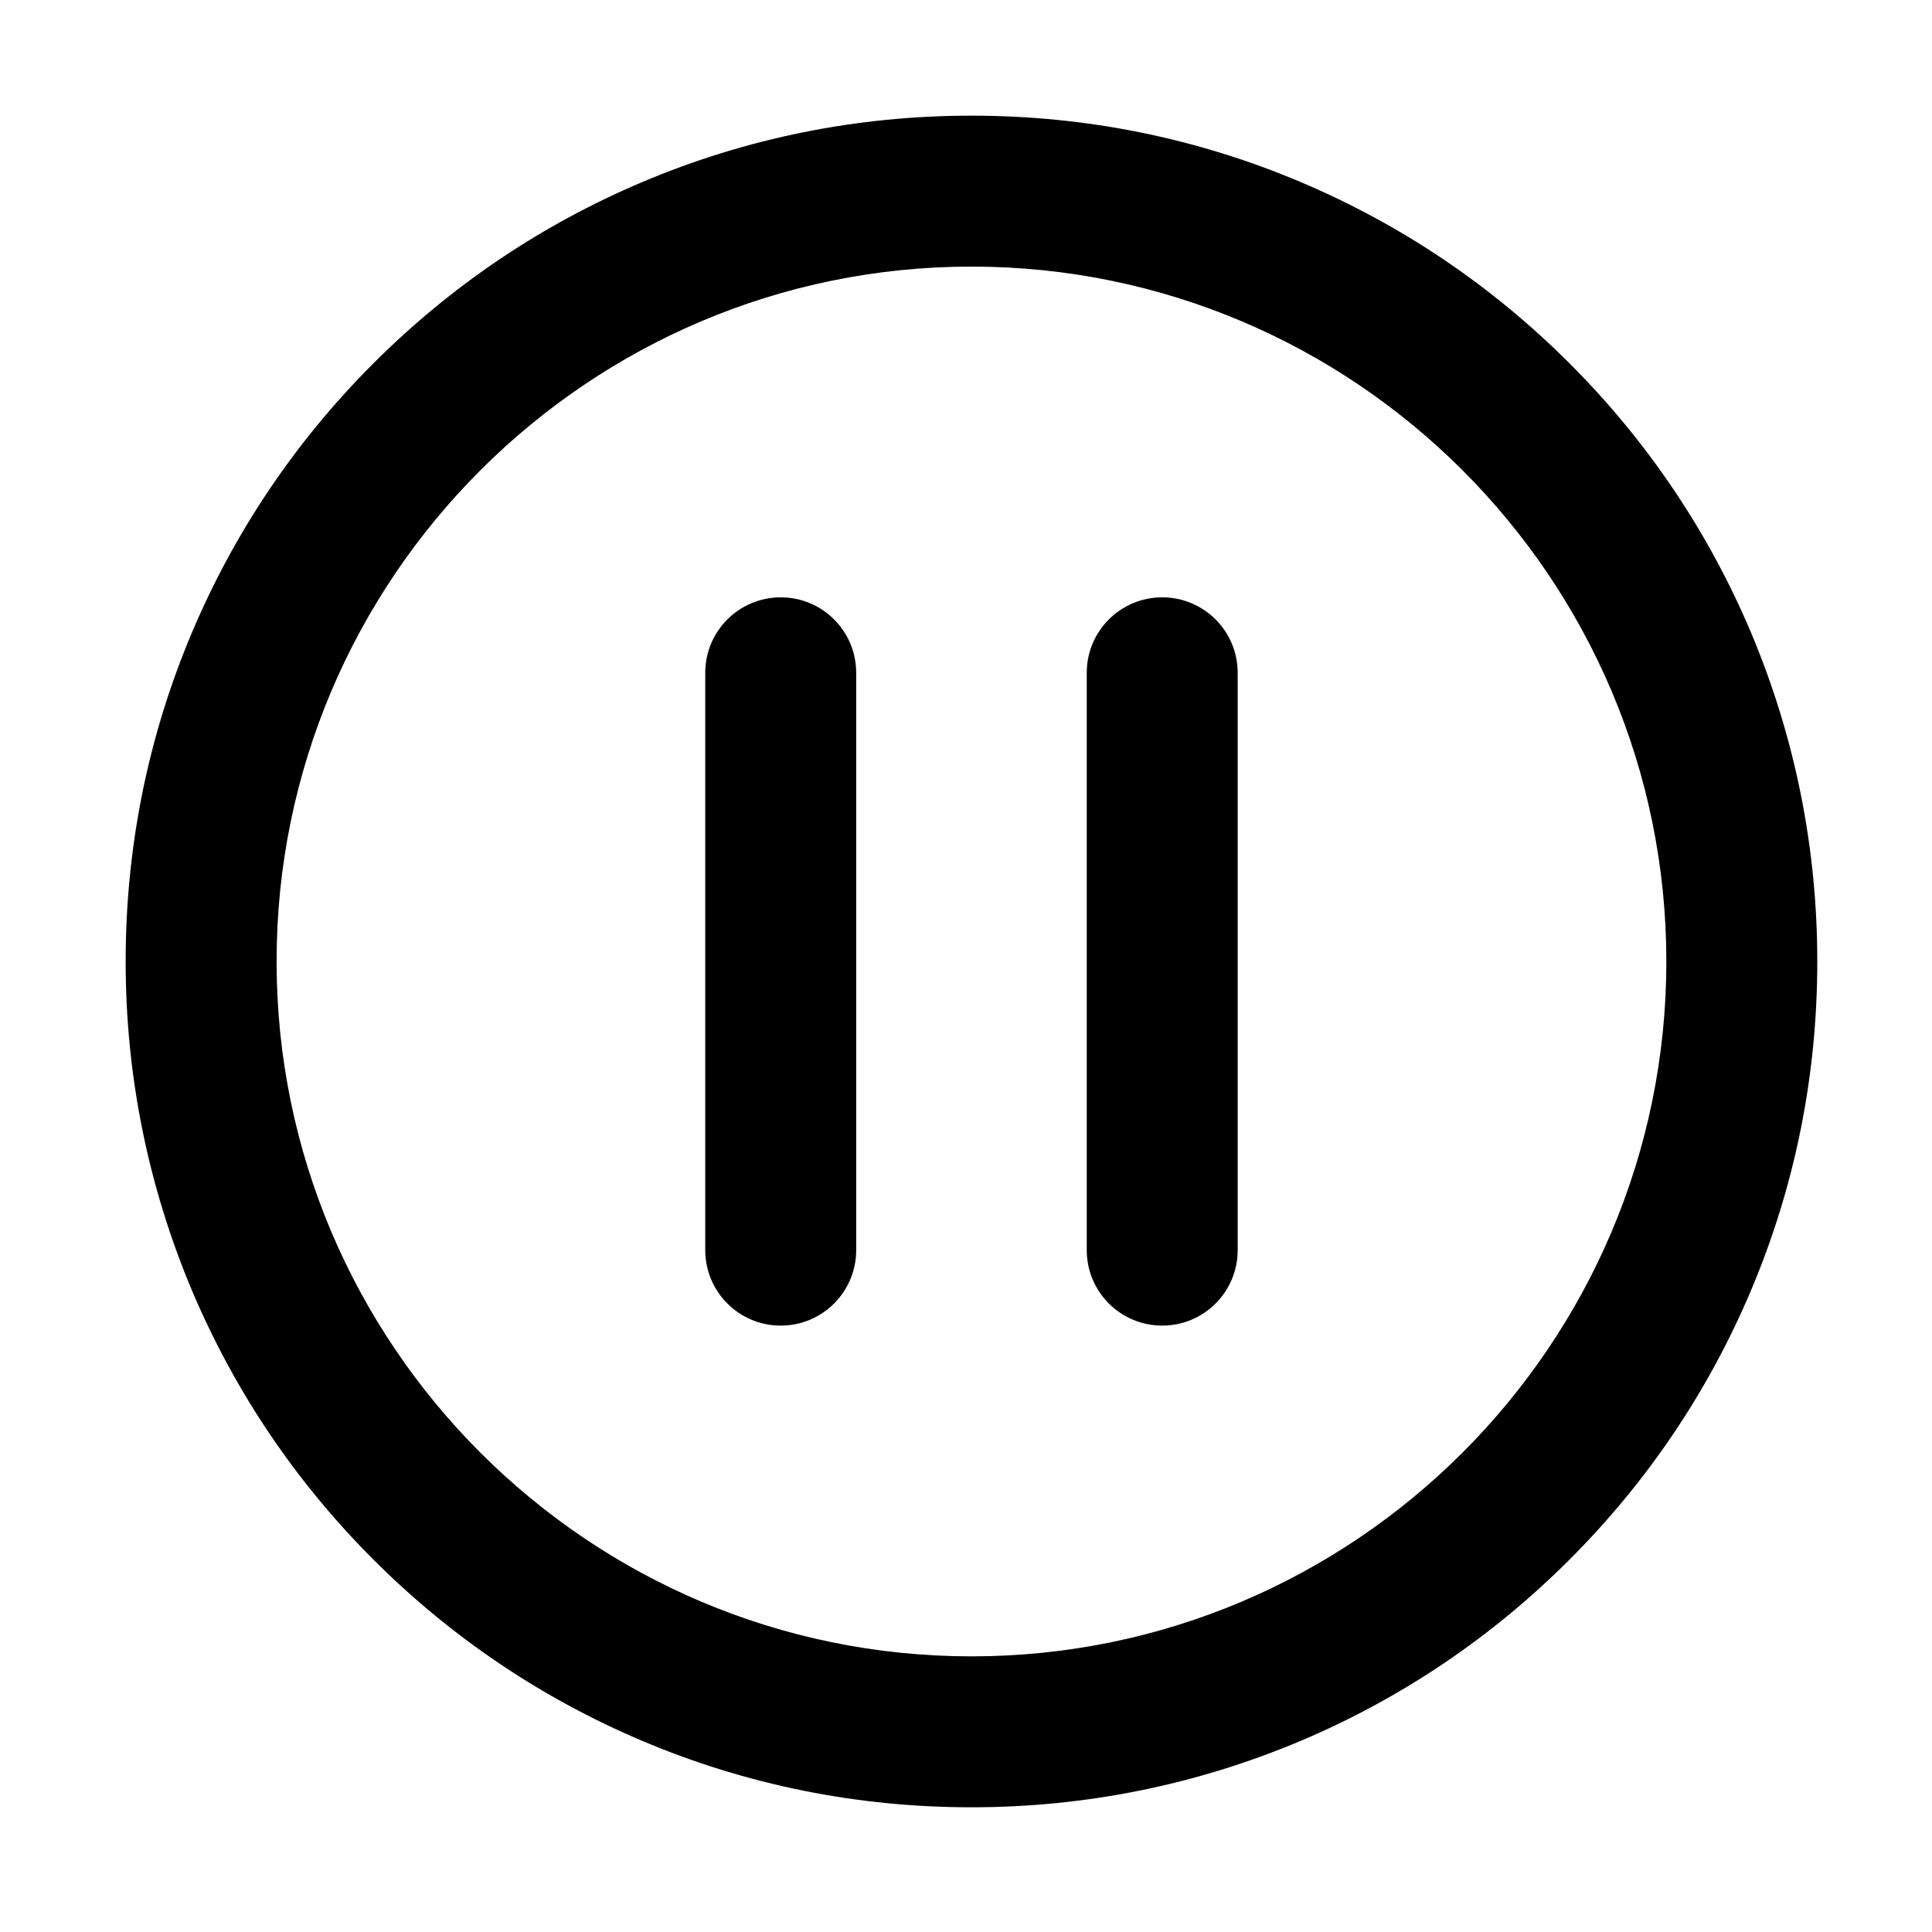
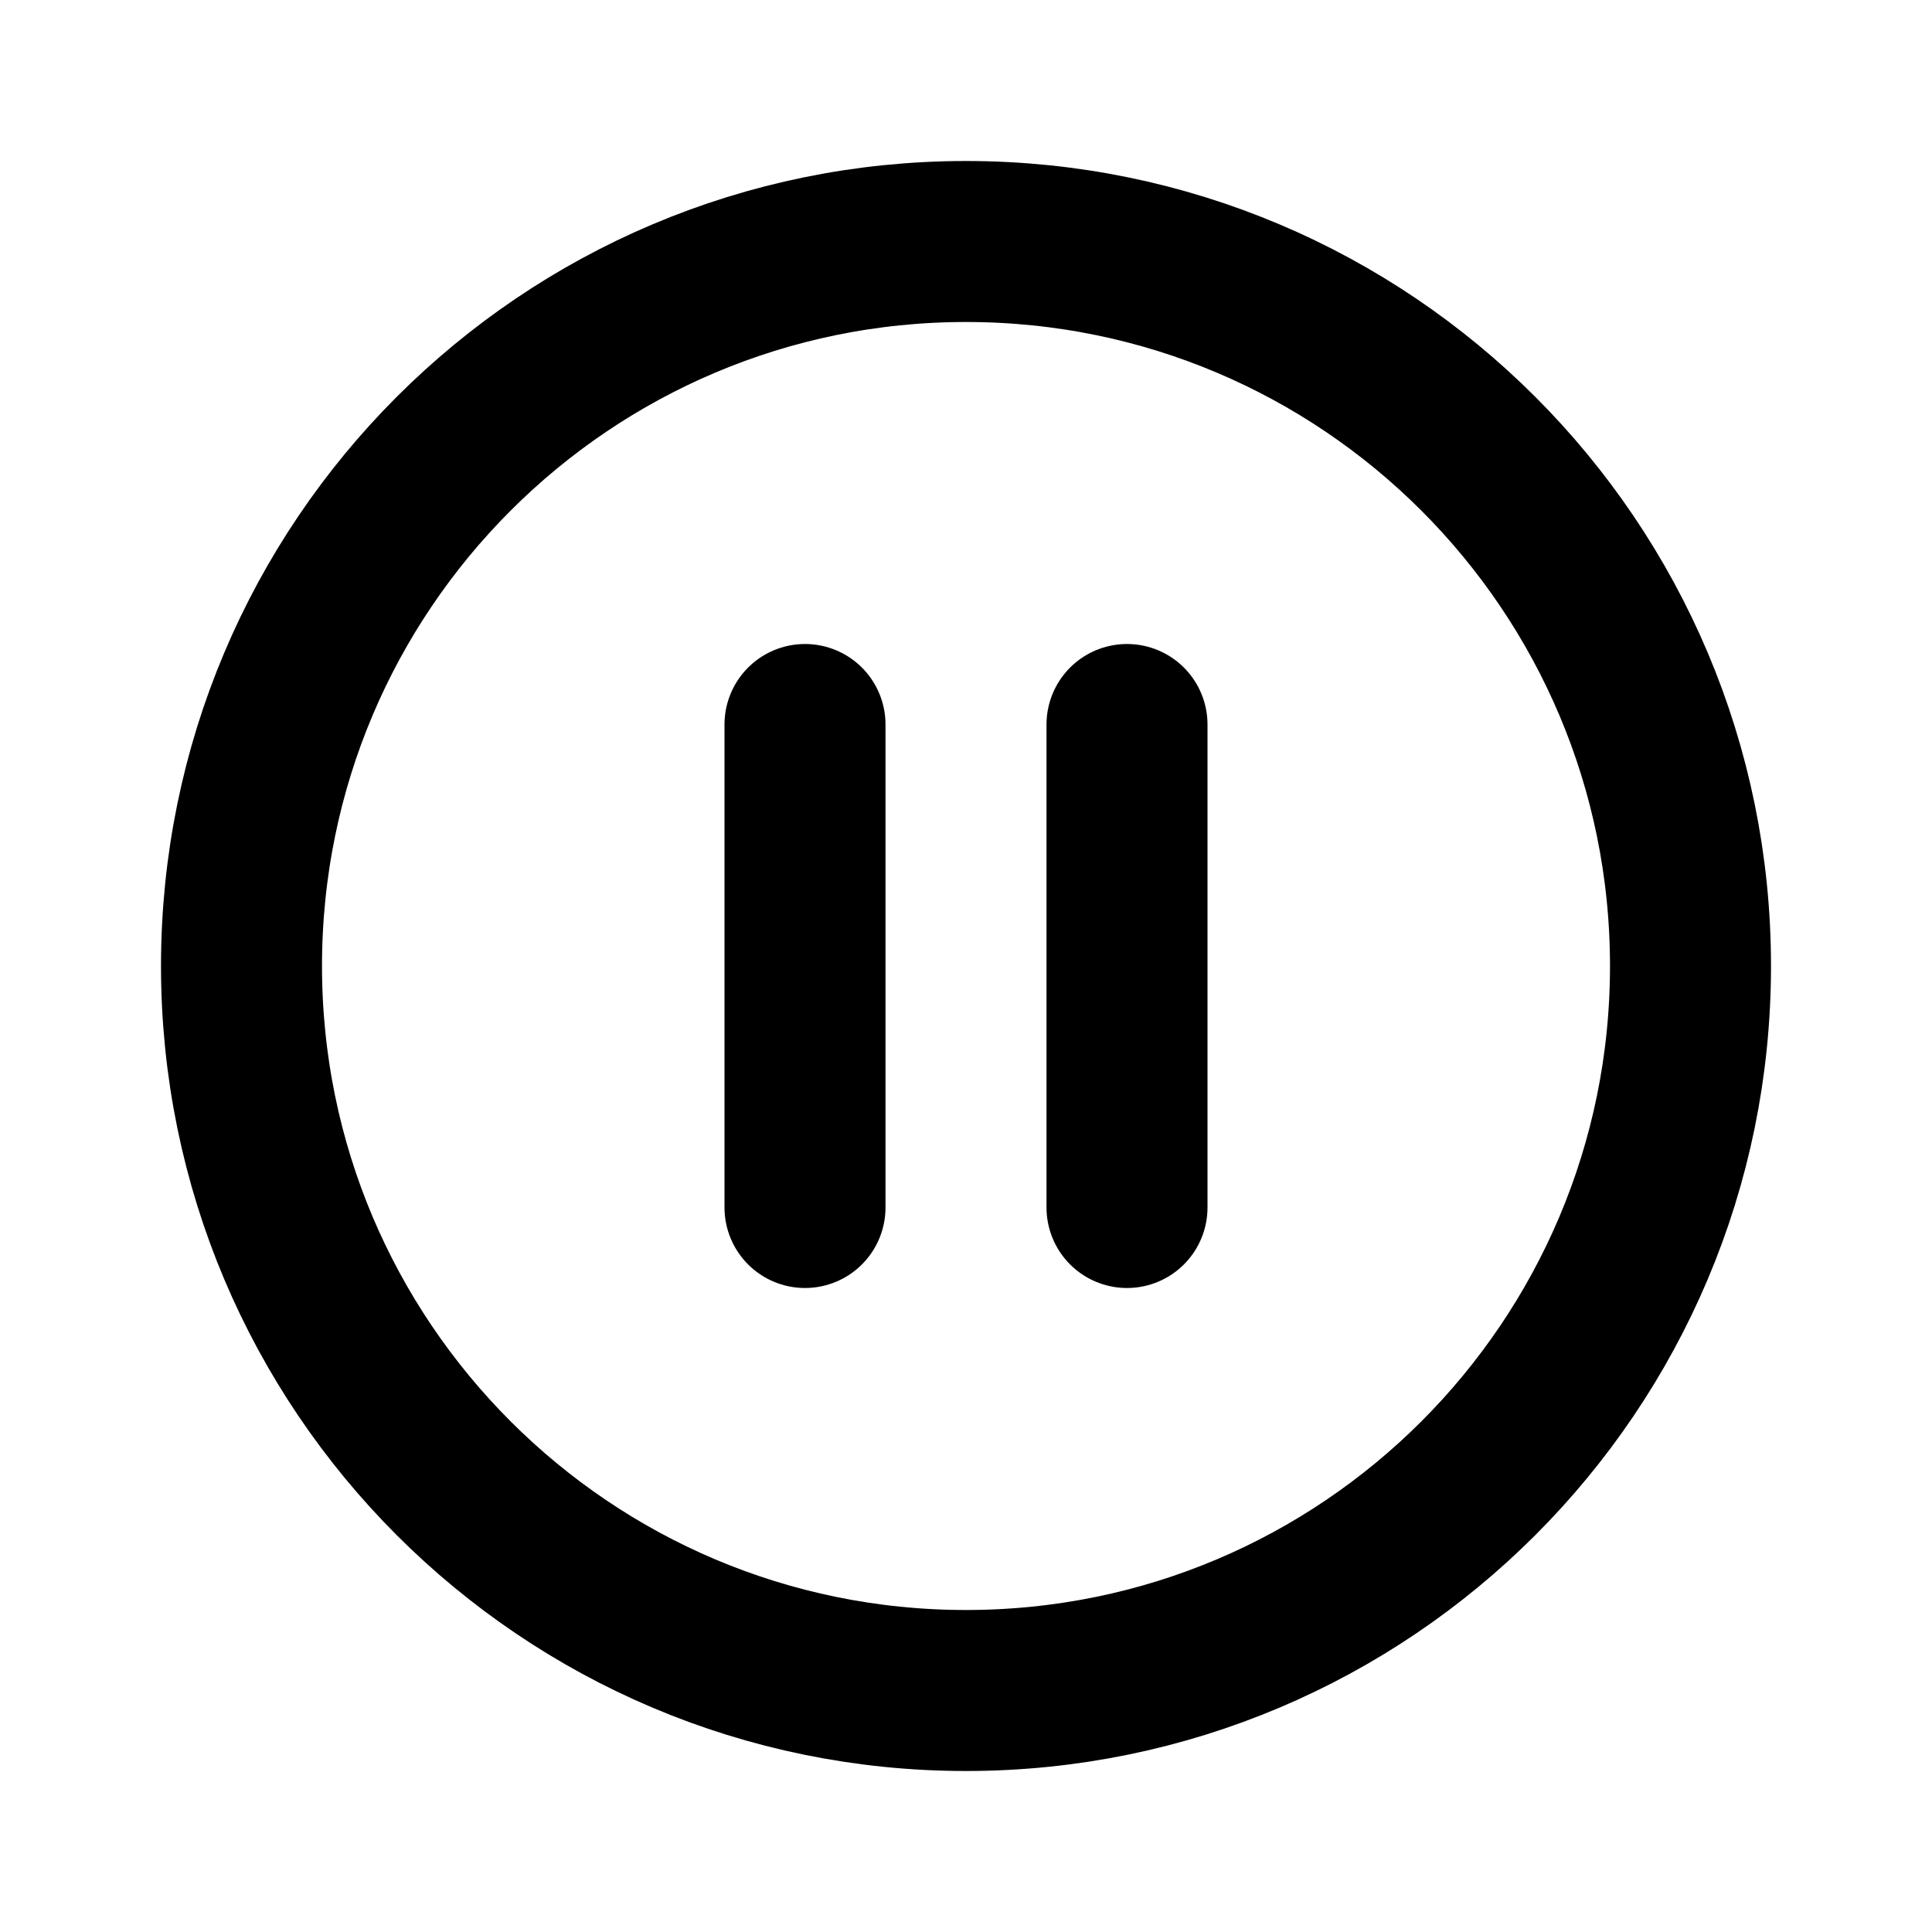
- <svg xmlns="http://www.w3.org/2000/svg" t="1625990432443" class="icon" viewBox="0 0 1024 1024" version="1.1" p-id="1310" width="200" height="200">
-   <defs>
-     <style type="text/css" />
-   </defs>
-   <path d="M928 335.1c-22.6-53.4-54.9-101.3-96.1-142.5-41.2-41.2-89.1-73.5-142.5-96.1-55.3-23.4-114-35.2-174.5-35.2S395.7 73.1 340.4 96.5c-53.4 22.6-101.3 54.9-142.5 96.1-41.2 41.2-73.5 89.1-96.1 142.5-23.4 55.3-35.2 114-35.2 174.5s11.9 119.2 35.2 174.5c22.6 53.4 54.9 101.3 96.1 142.5 41.2 41.2 89.1 73.5 142.5 96.1 55.3 23.4 114 35.2 174.5 35.2s119.2-11.9 174.5-35.2c53.4-22.6 101.3-54.9 142.5-96.1 41.2-41.2 73.5-89.1 96.1-142.5 23.4-55.3 35.2-114 35.2-174.5S951.3 390.4 928 335.1zM514.9 877.9c-203.1 0-368.3-165.2-368.3-368.3 0-203.1 165.2-368.3 368.3-368.3 203.1 0 368.3 165.2 368.3 368.3 0 203-165.2 368.3-368.3 368.3z" p-id="1311" />
-   <path d="M413.8 316.6c-22.1 0-40 17.9-40 40v306c0 22.1 17.9 40 40 40s40-17.9 40-40v-306c0-22.1-17.9-40-40-40zM616 316.6c-22.1 0-40 17.9-40 40v306c0 22.1 17.9 40 40 40s40-17.9 40-40v-306c0-22.1-17.9-40-40-40z" p-id="1312" />
+ <svg xmlns="http://www.w3.org/2000/svg" class="h-6 w-6" fill="none" viewBox="0 0 24 24" stroke="currentColor">
+   <path stroke-linecap="round" stroke-linejoin="round" stroke-width="2" d="M10 9v6m4-6v6m7-3a9 9 0 11-18 0 9 9 0 0118 0z" />
</svg>
